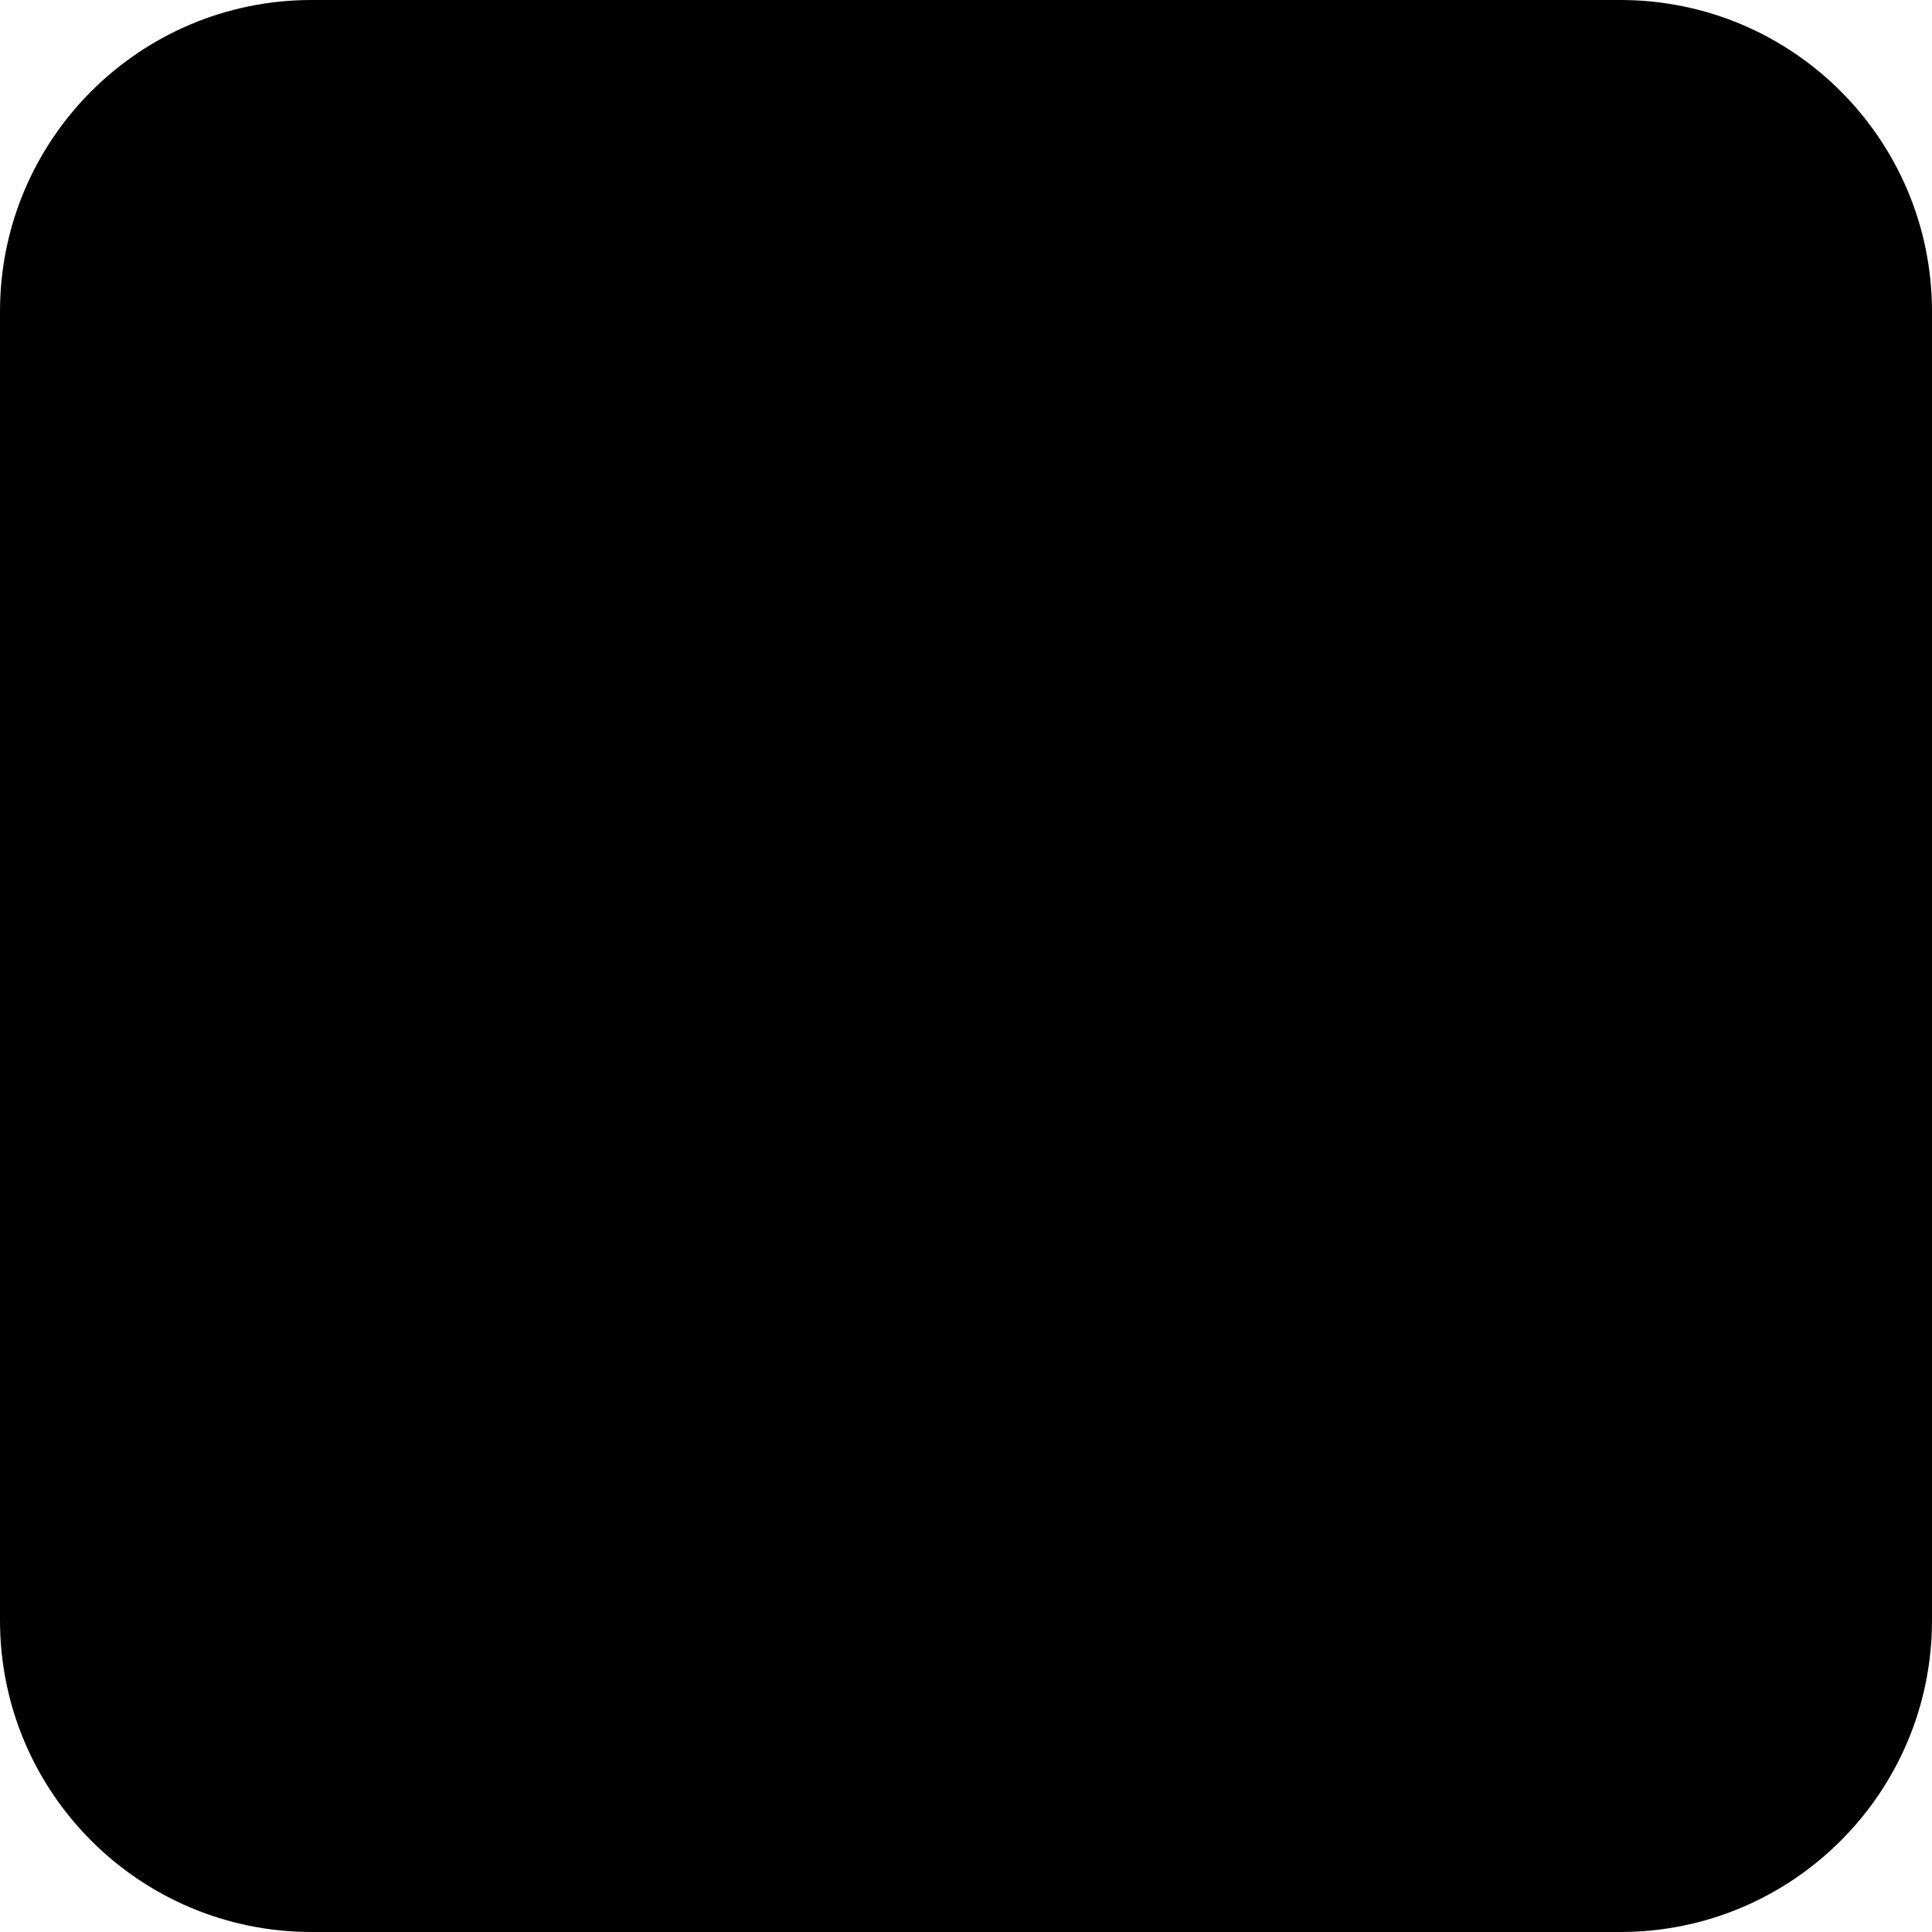
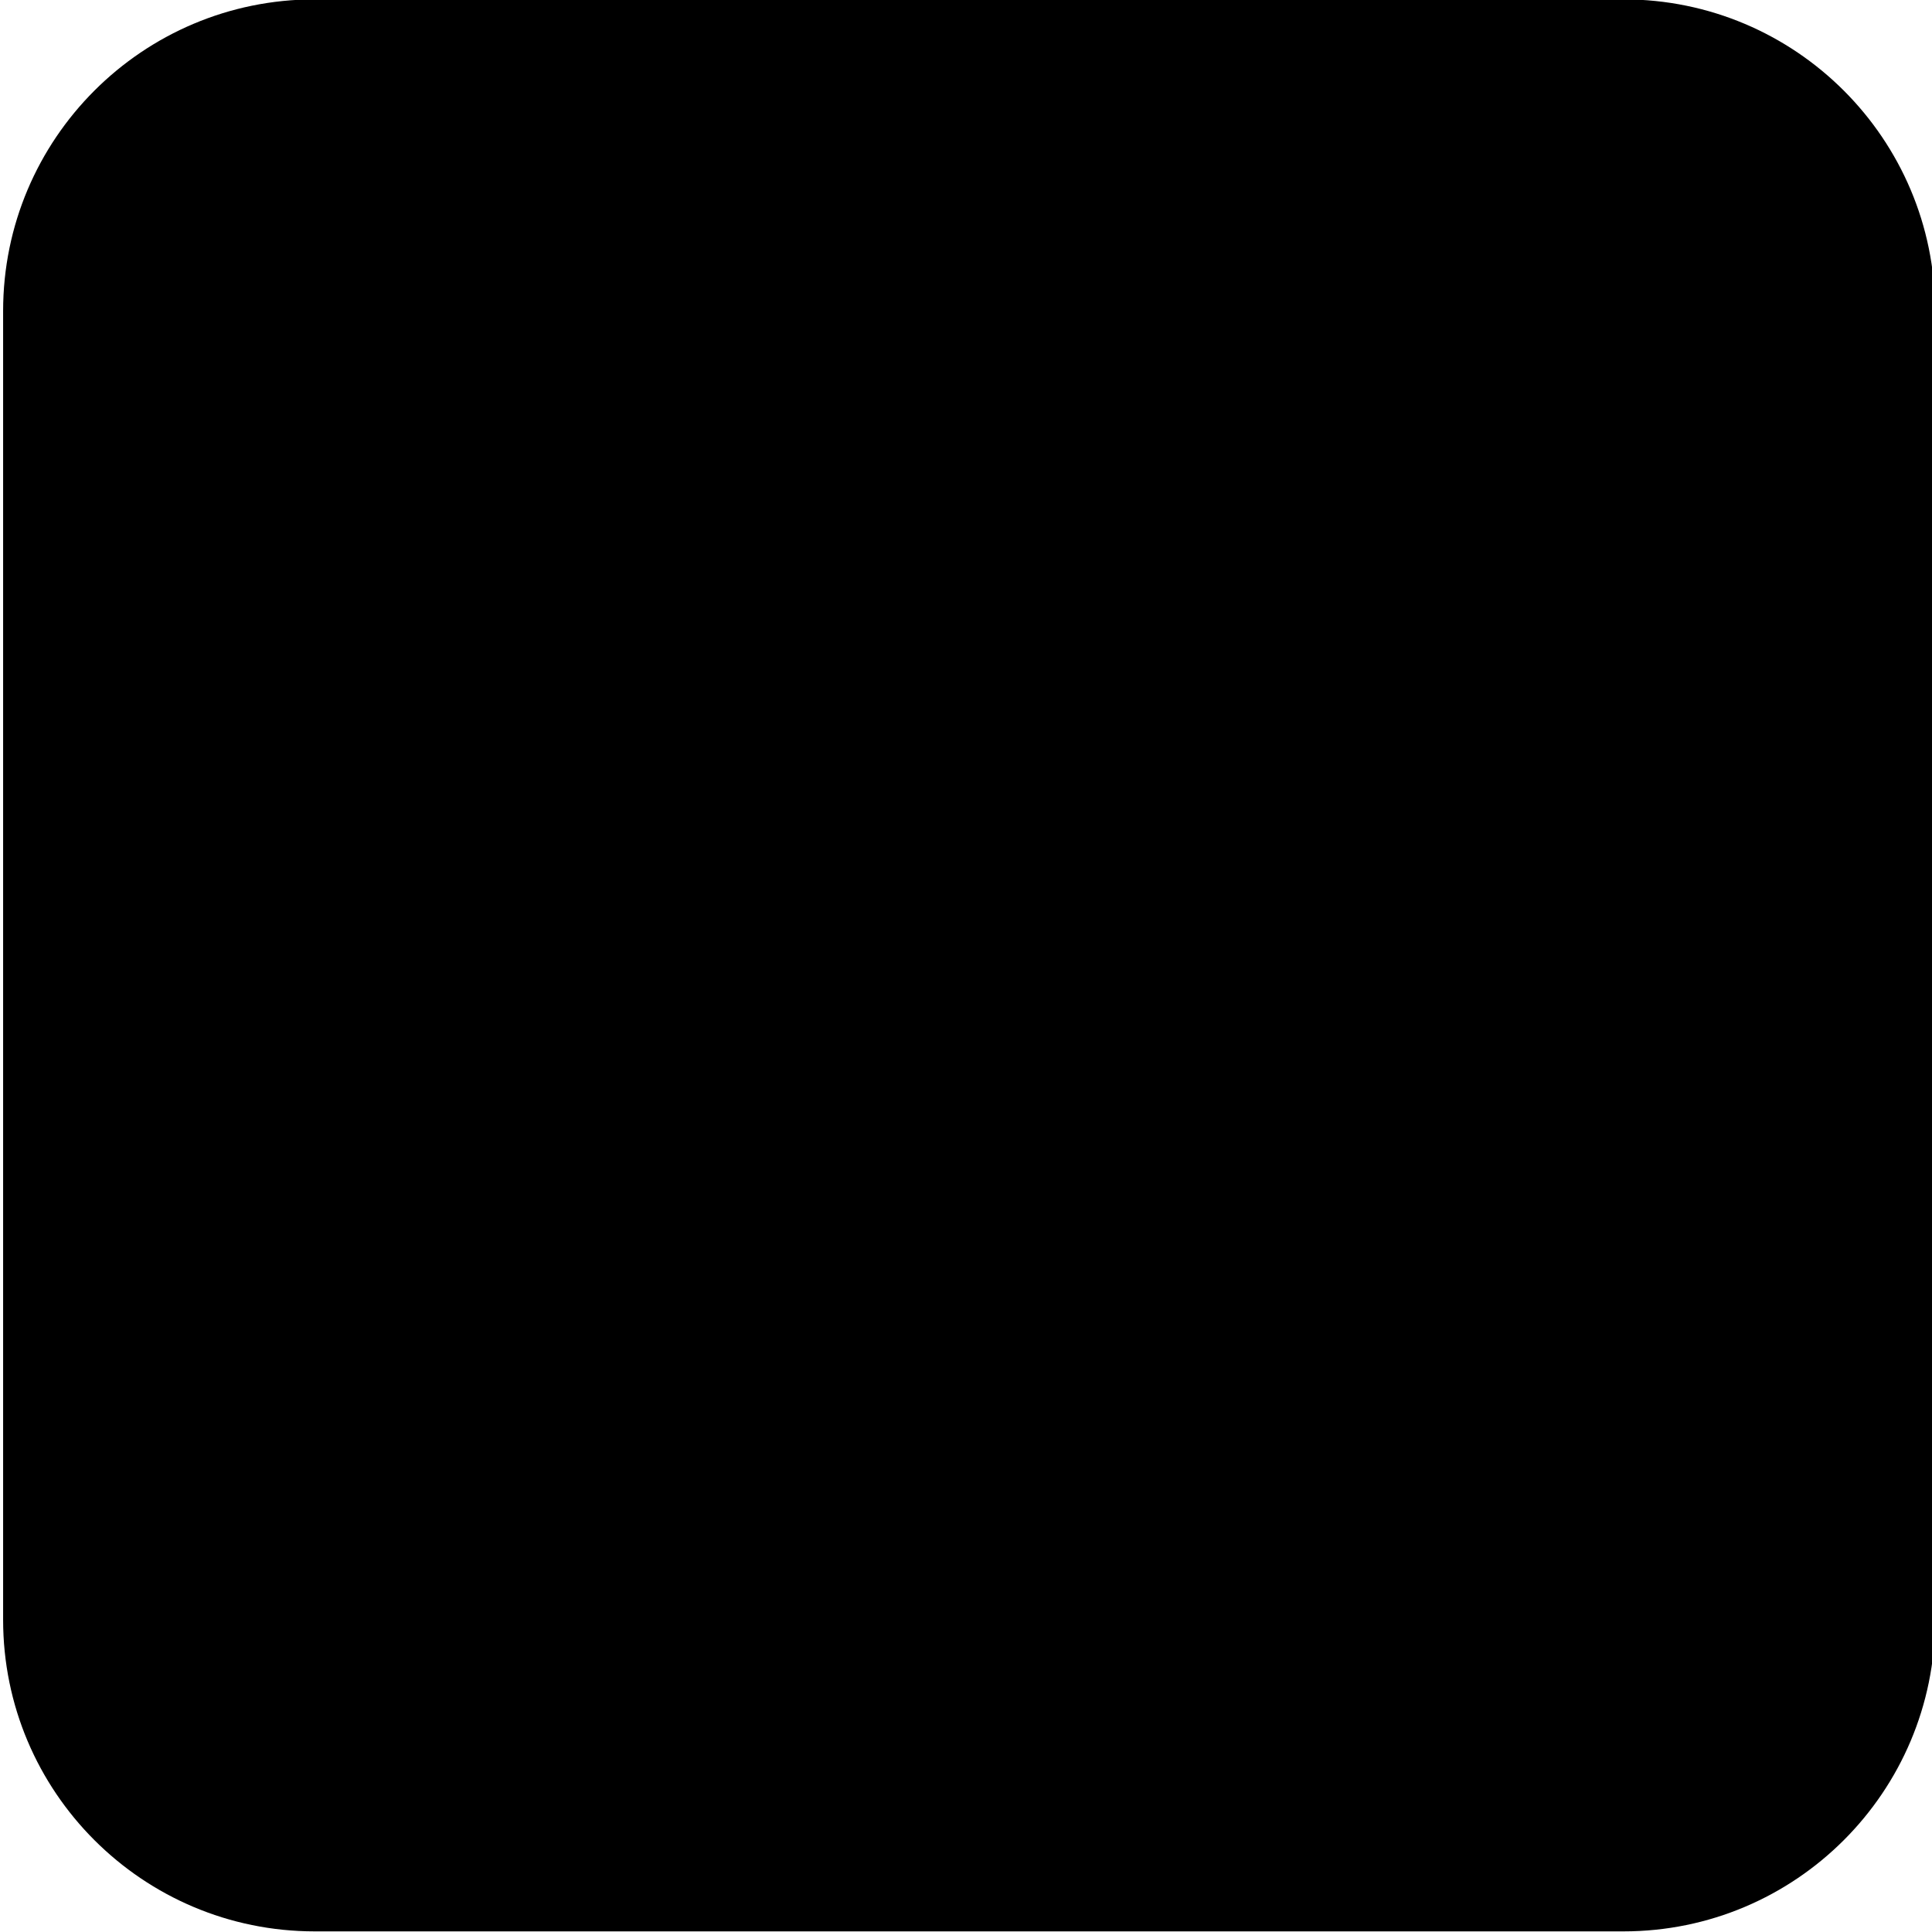
<svg xmlns="http://www.w3.org/2000/svg" viewBox="0 0 31 31">
-   <rect class="cls-1" width="31" height="31" rx="5" />
-   <path class="cls-2" d="M21.93,11.83H9.07a2.74,2.74,0,0,0-2.76,2.74h0v5.51H10v3.68H21V20.09h3.68V14.58a2.76,2.76,0,0,0-2.75-2.76Zm-2.76,10.1H11.82V17.34h7.35Zm2.76-6.43a.92.92,0,1,1,.92-.92.92.92,0,0,1-.92.92ZM21,7.23H10v3.68H21Z" />
+   <rect class="cls-1" x="0.05" y="-0.01" width="31" height="31" rx="5" />
+   <circle class="cls-2" cx="15.88" cy="9.75" r="6.01" />
+   <path class="cls-2" d="M4.19,29.17a11.43,11.43,0,0,1,22.85,0" />
</svg>
